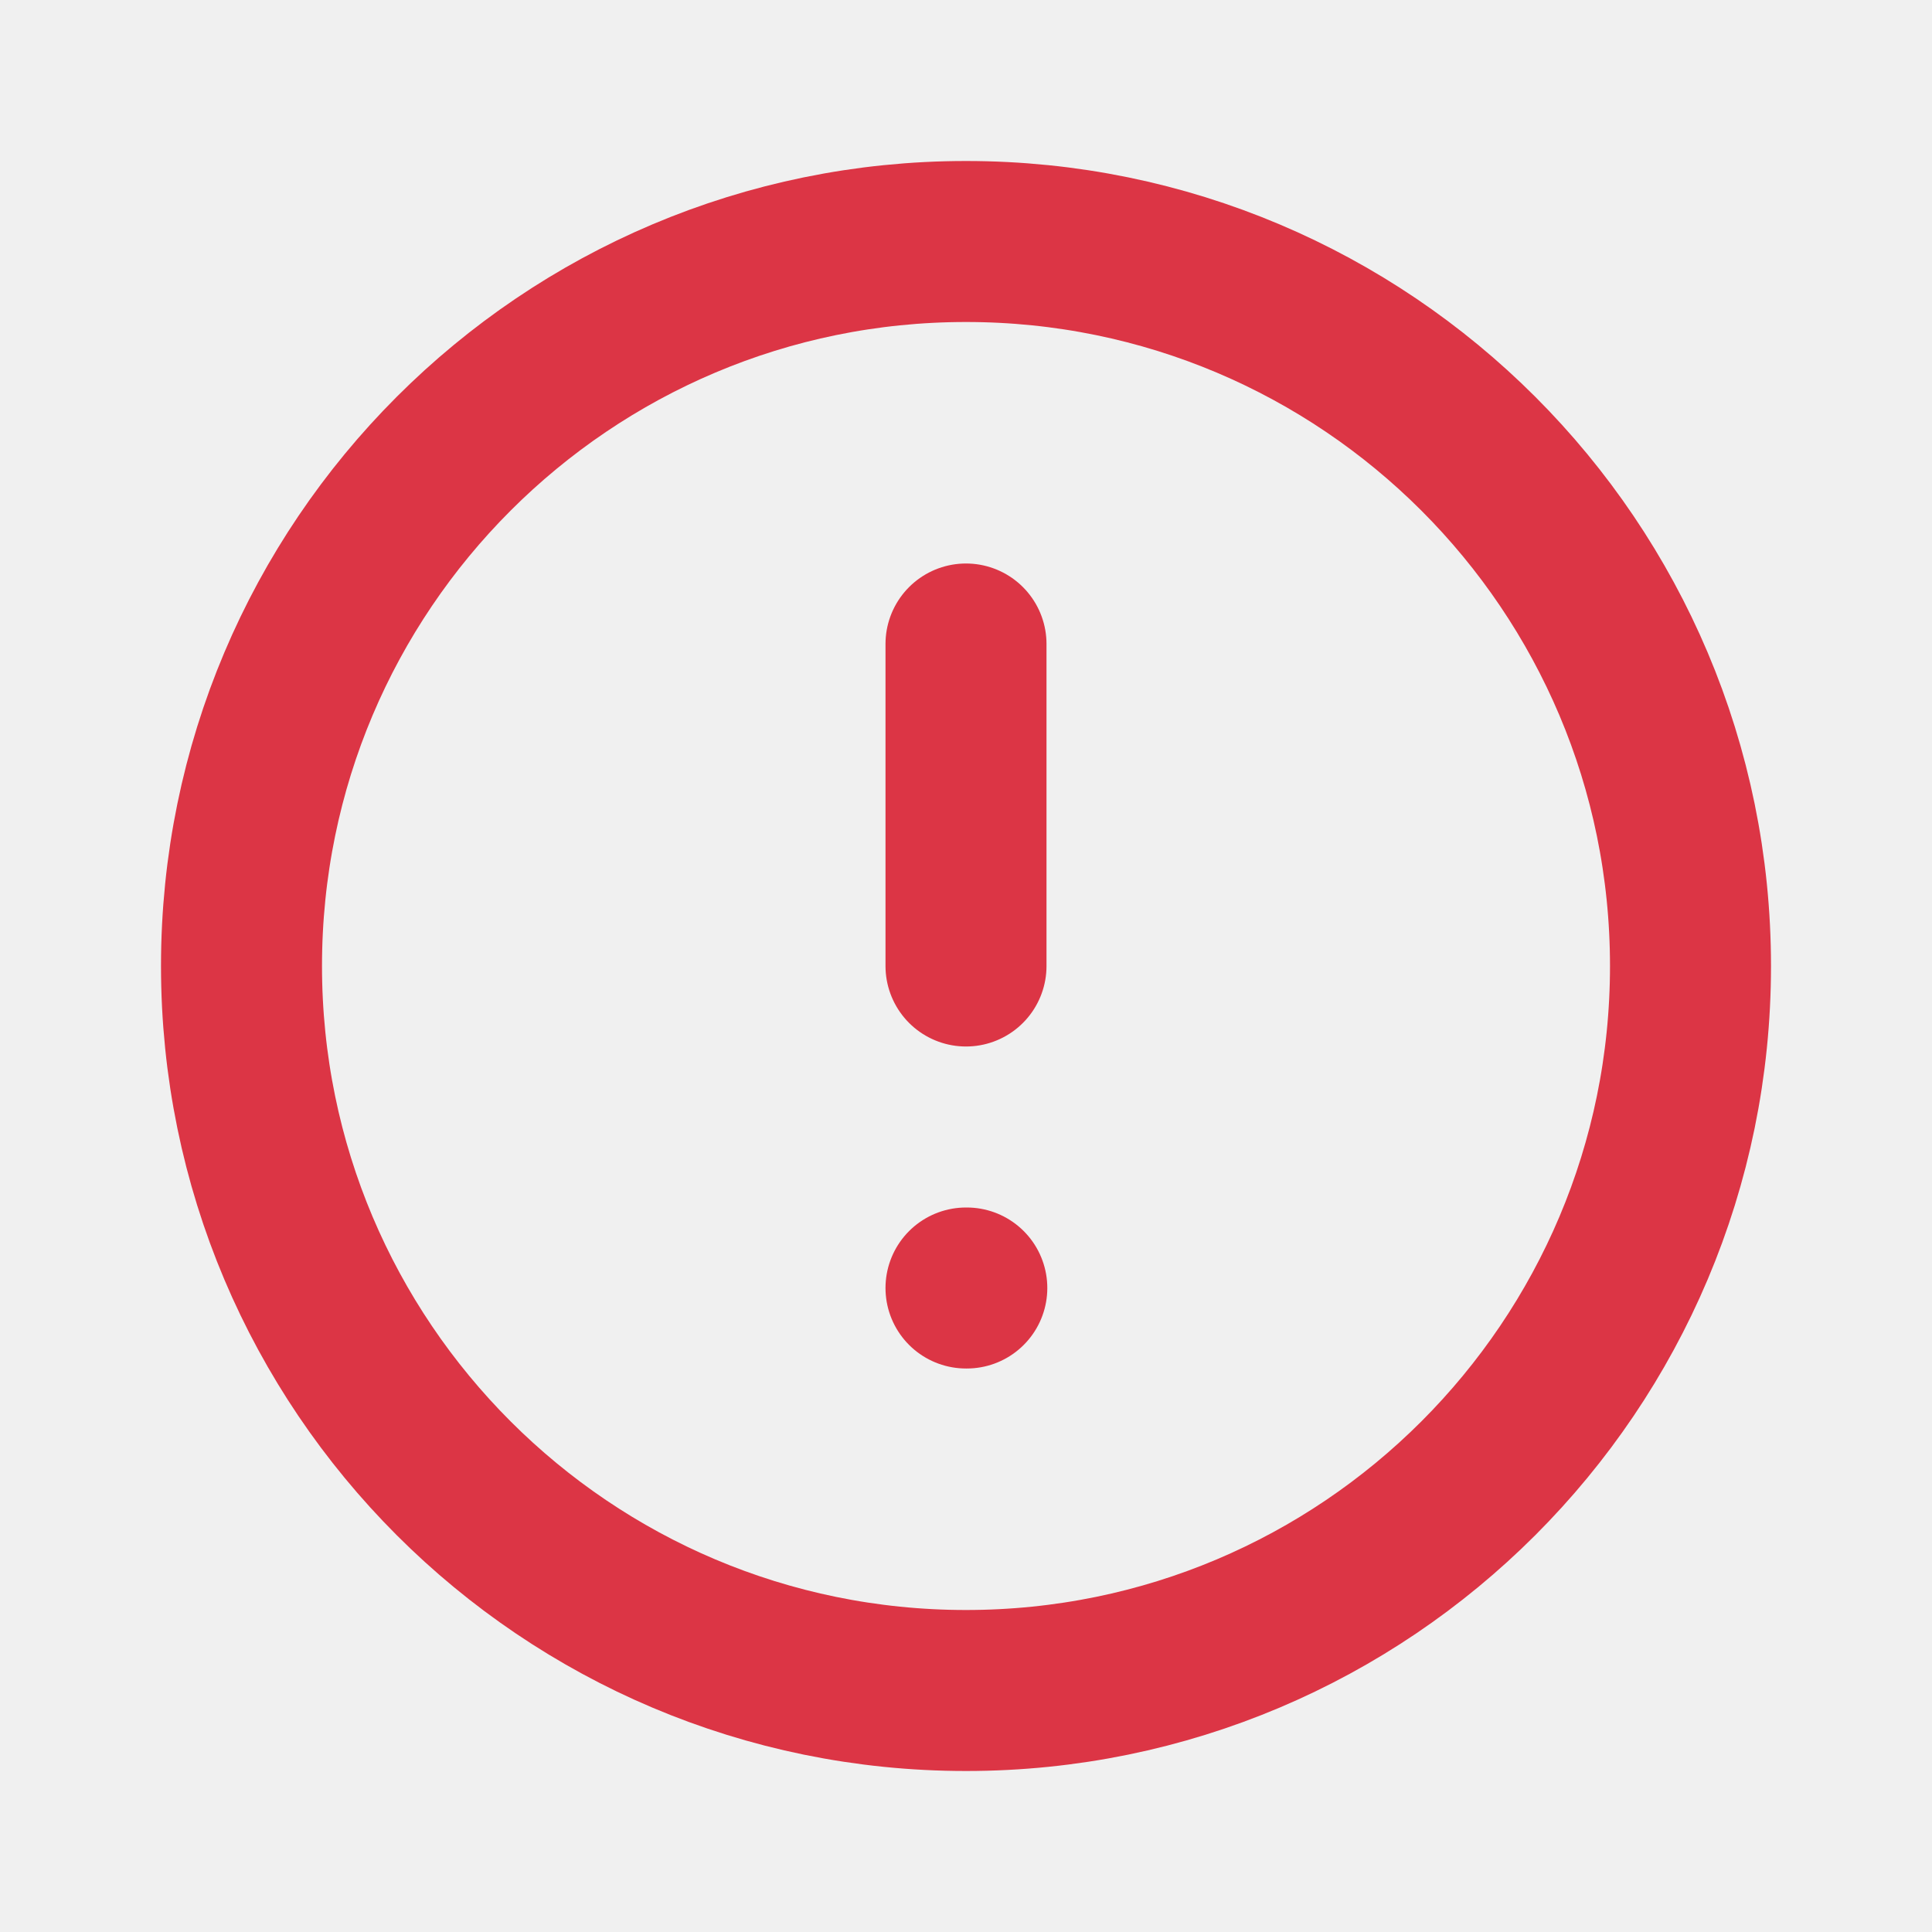
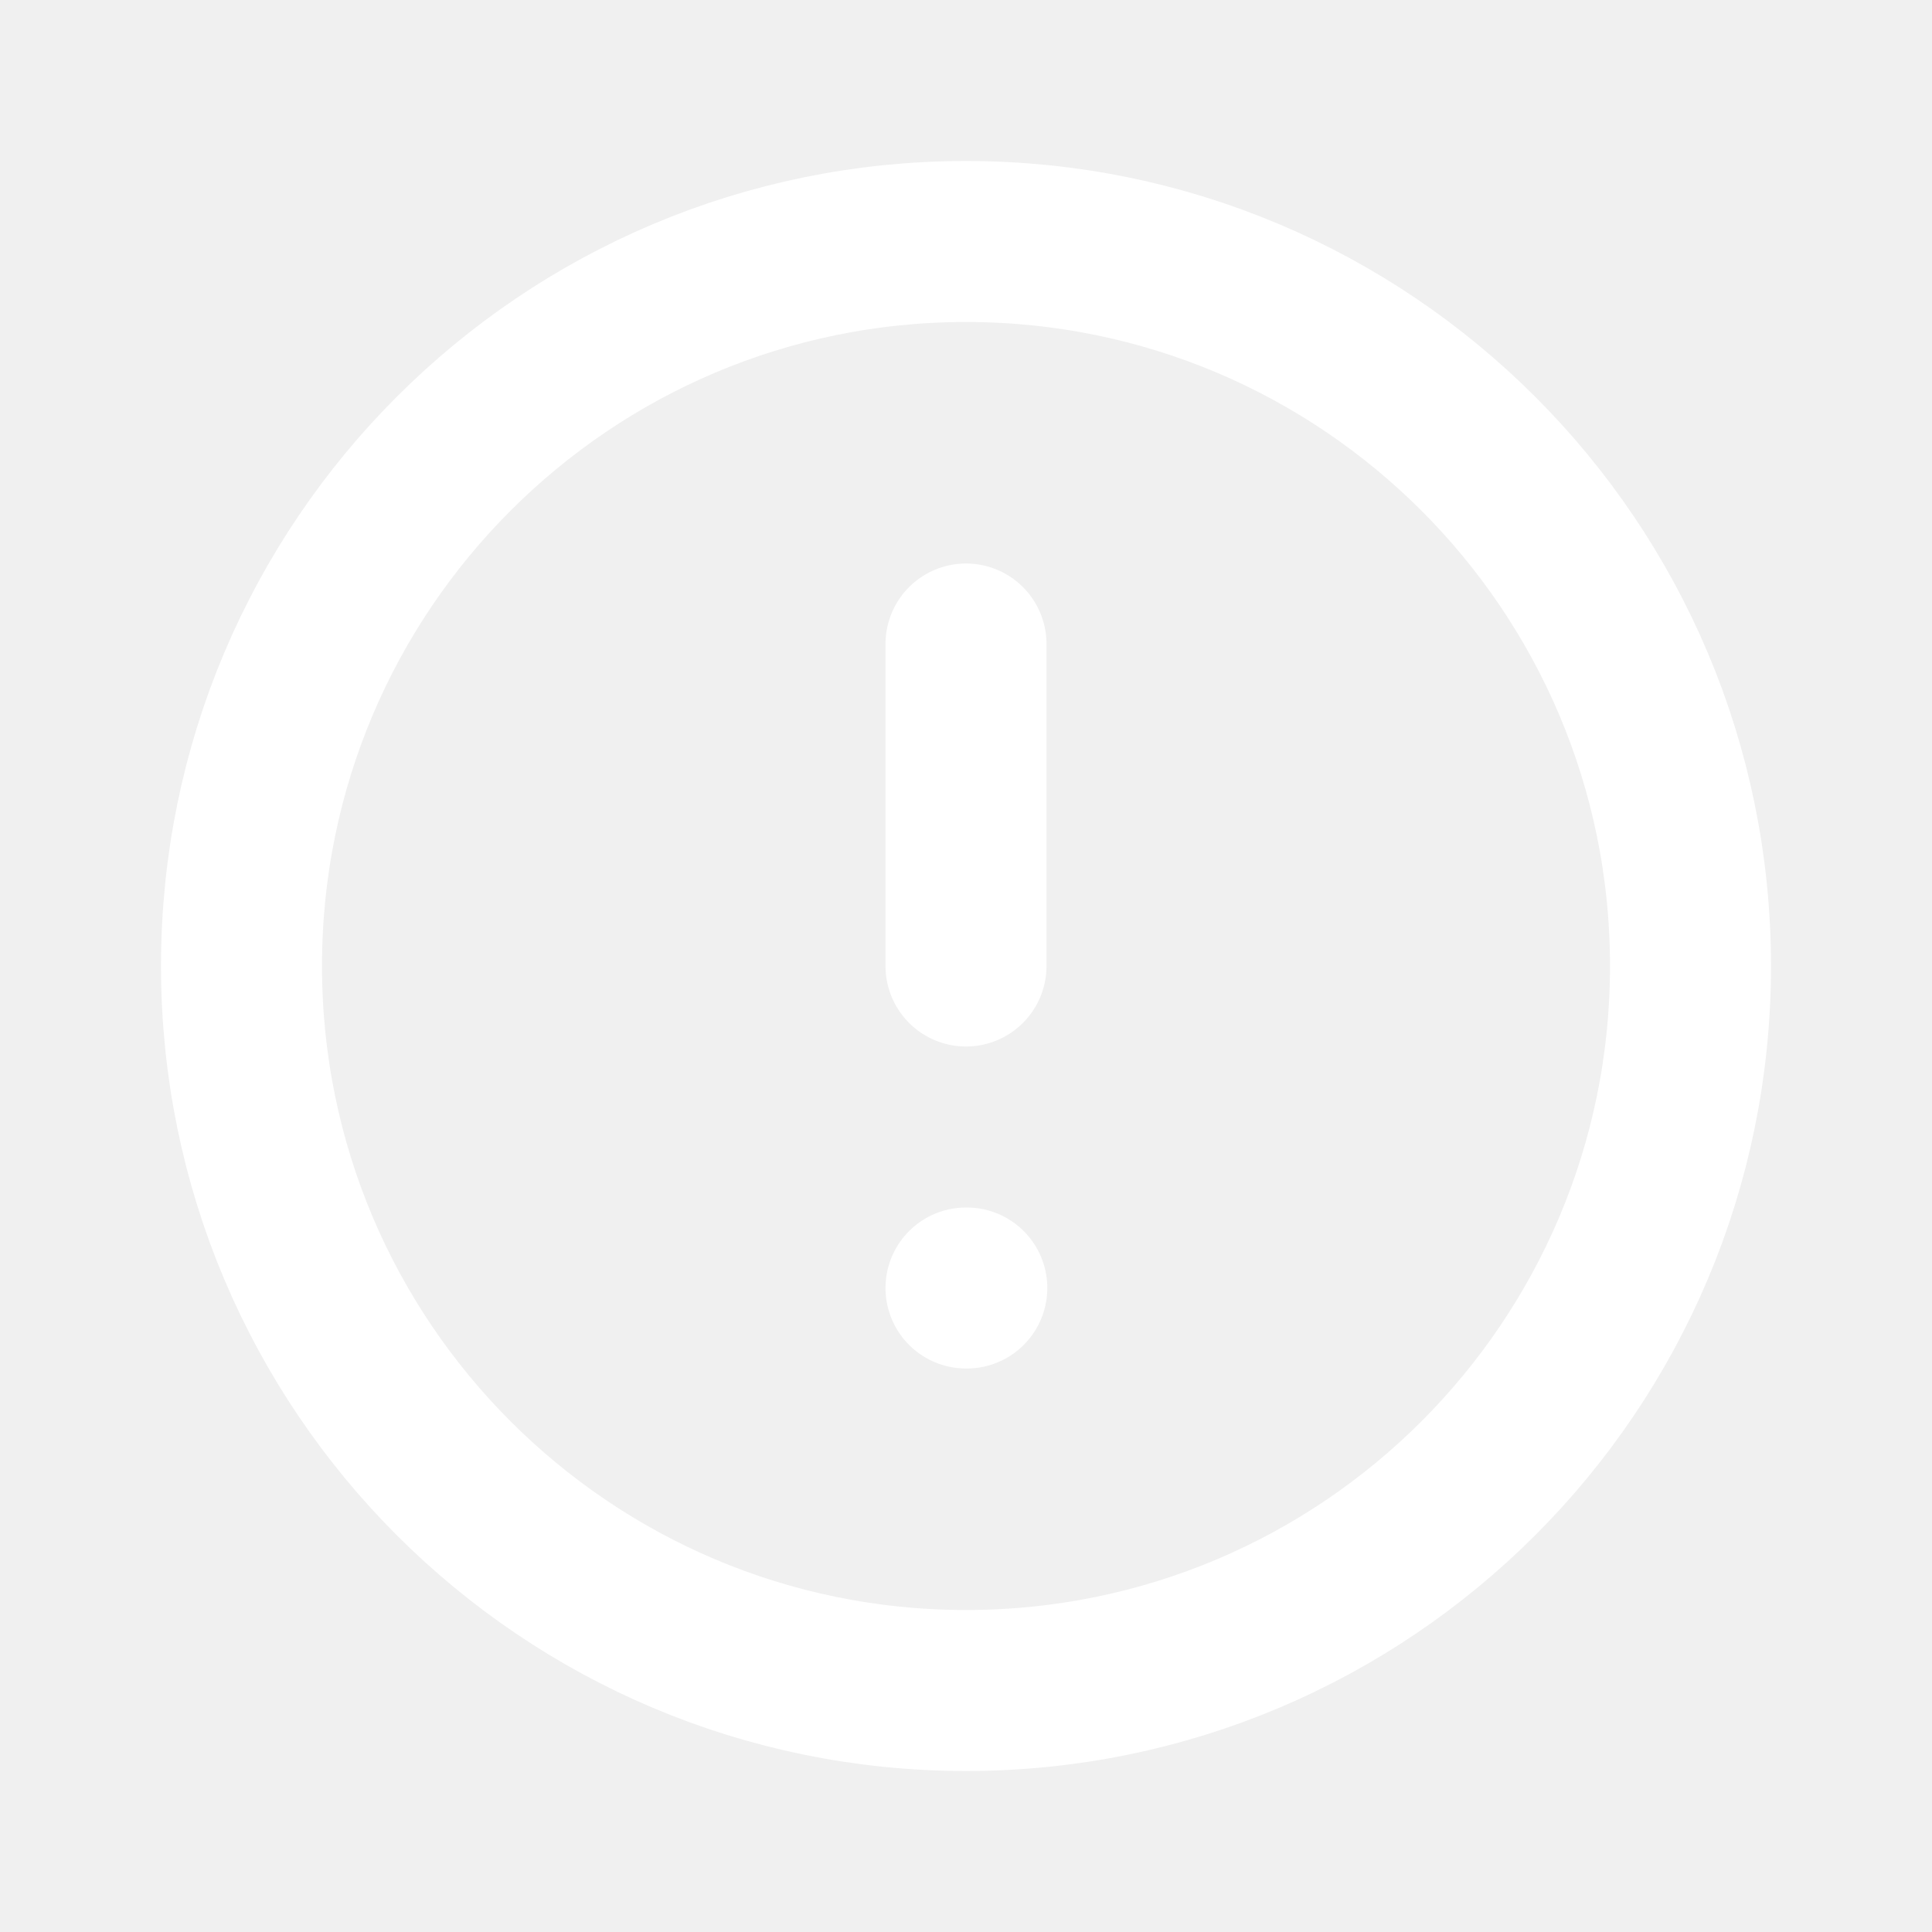
- <svg xmlns="http://www.w3.org/2000/svg" width="226px" height="226px" viewBox="0 0 24 24" fill="none" stroke="#dc3545">
+ <svg xmlns="http://www.w3.org/2000/svg" width="226px" height="226px" viewBox="0 0 24 24" fill="none" stroke="#ffffff">
  <g id="SVGRepo_bgCarrier" stroke-width="0" />
  <g id="SVGRepo_tracerCarrier" stroke-linecap="round" stroke-linejoin="round" />
  <g id="SVGRepo_iconCarrier">
-     <path d="M12 16H12.01M12 8V12M12 21C16.971 21 21 16.971 21 12C21 7.029 16.971 3 12 3C7.029 3 3 7.029 3 12C3 16.971 7.029 21 12 21Z" stroke="#dc3545" stroke-width="2" stroke-linecap="round" stroke-linejoin="round" />
+     <path d="M12 16H12.01M12 8V12M12 21C16.971 21 21 16.971 21 12C21 7.029 16.971 3 12 3C7.029 3 3 7.029 3 12C3 16.971 7.029 21 12 21Z" stroke="#ffffff" stroke-width="2" stroke-linecap="round" stroke-linejoin="round" />
  </g>
</svg>
